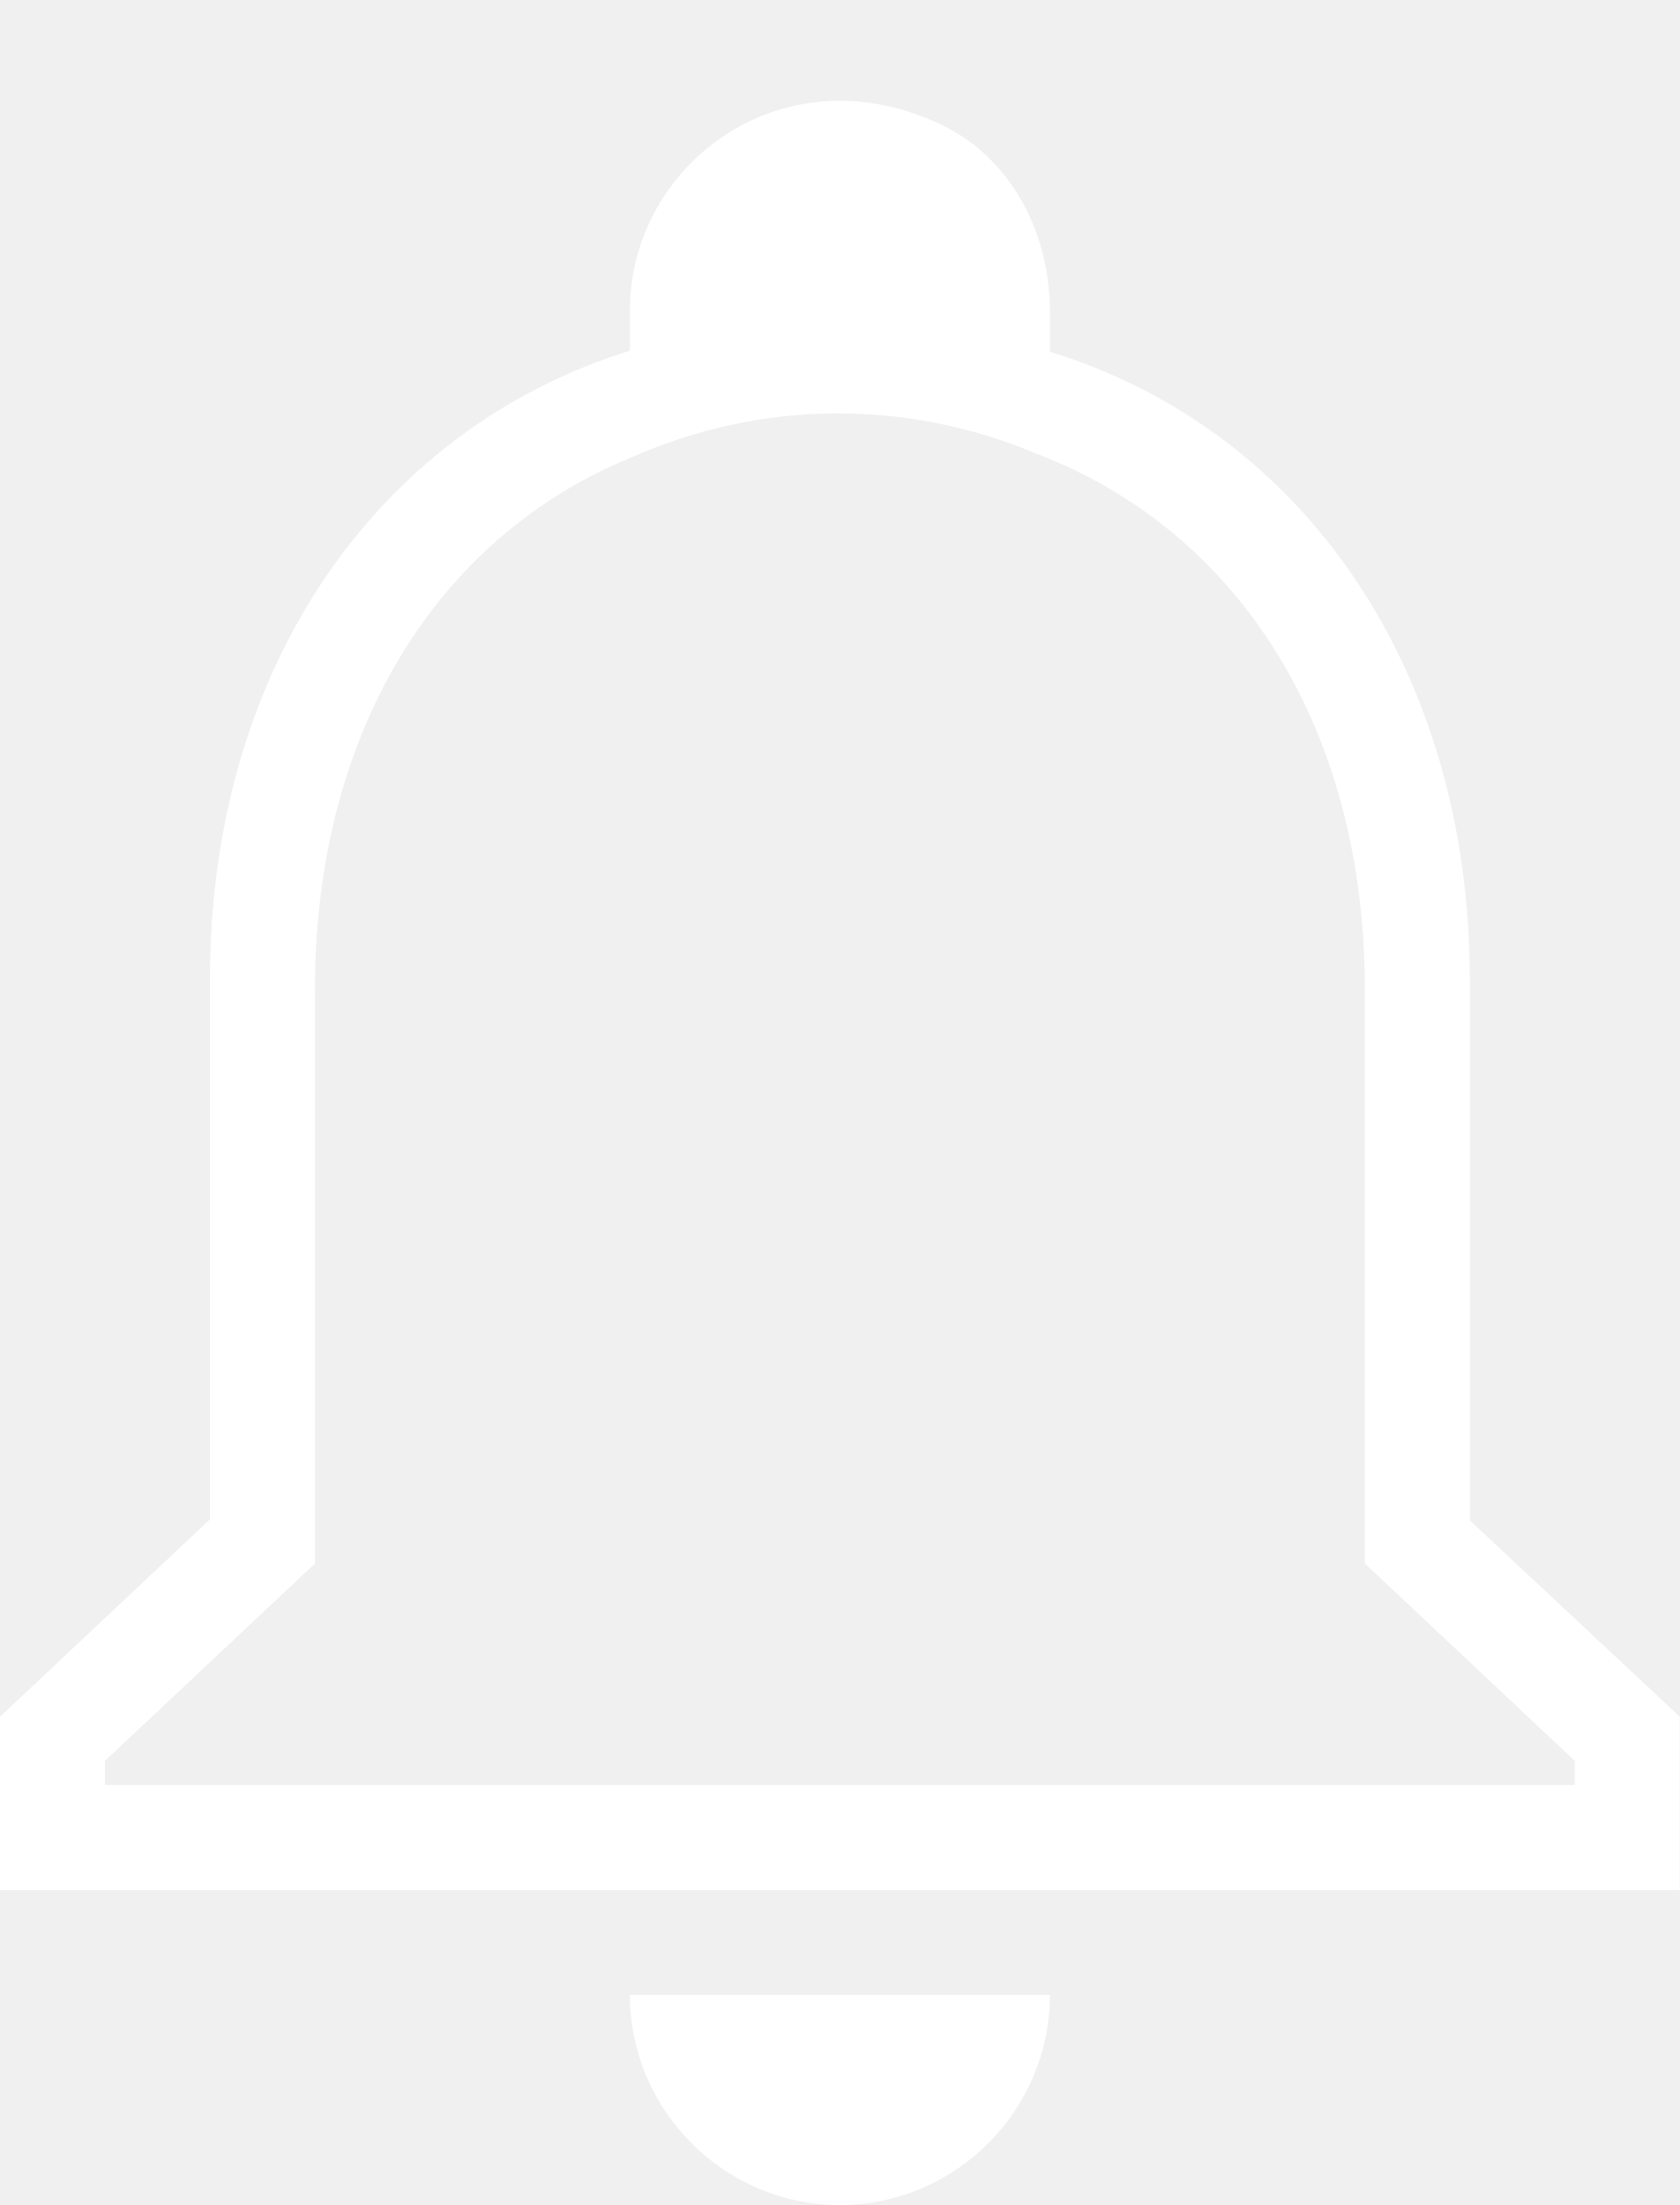
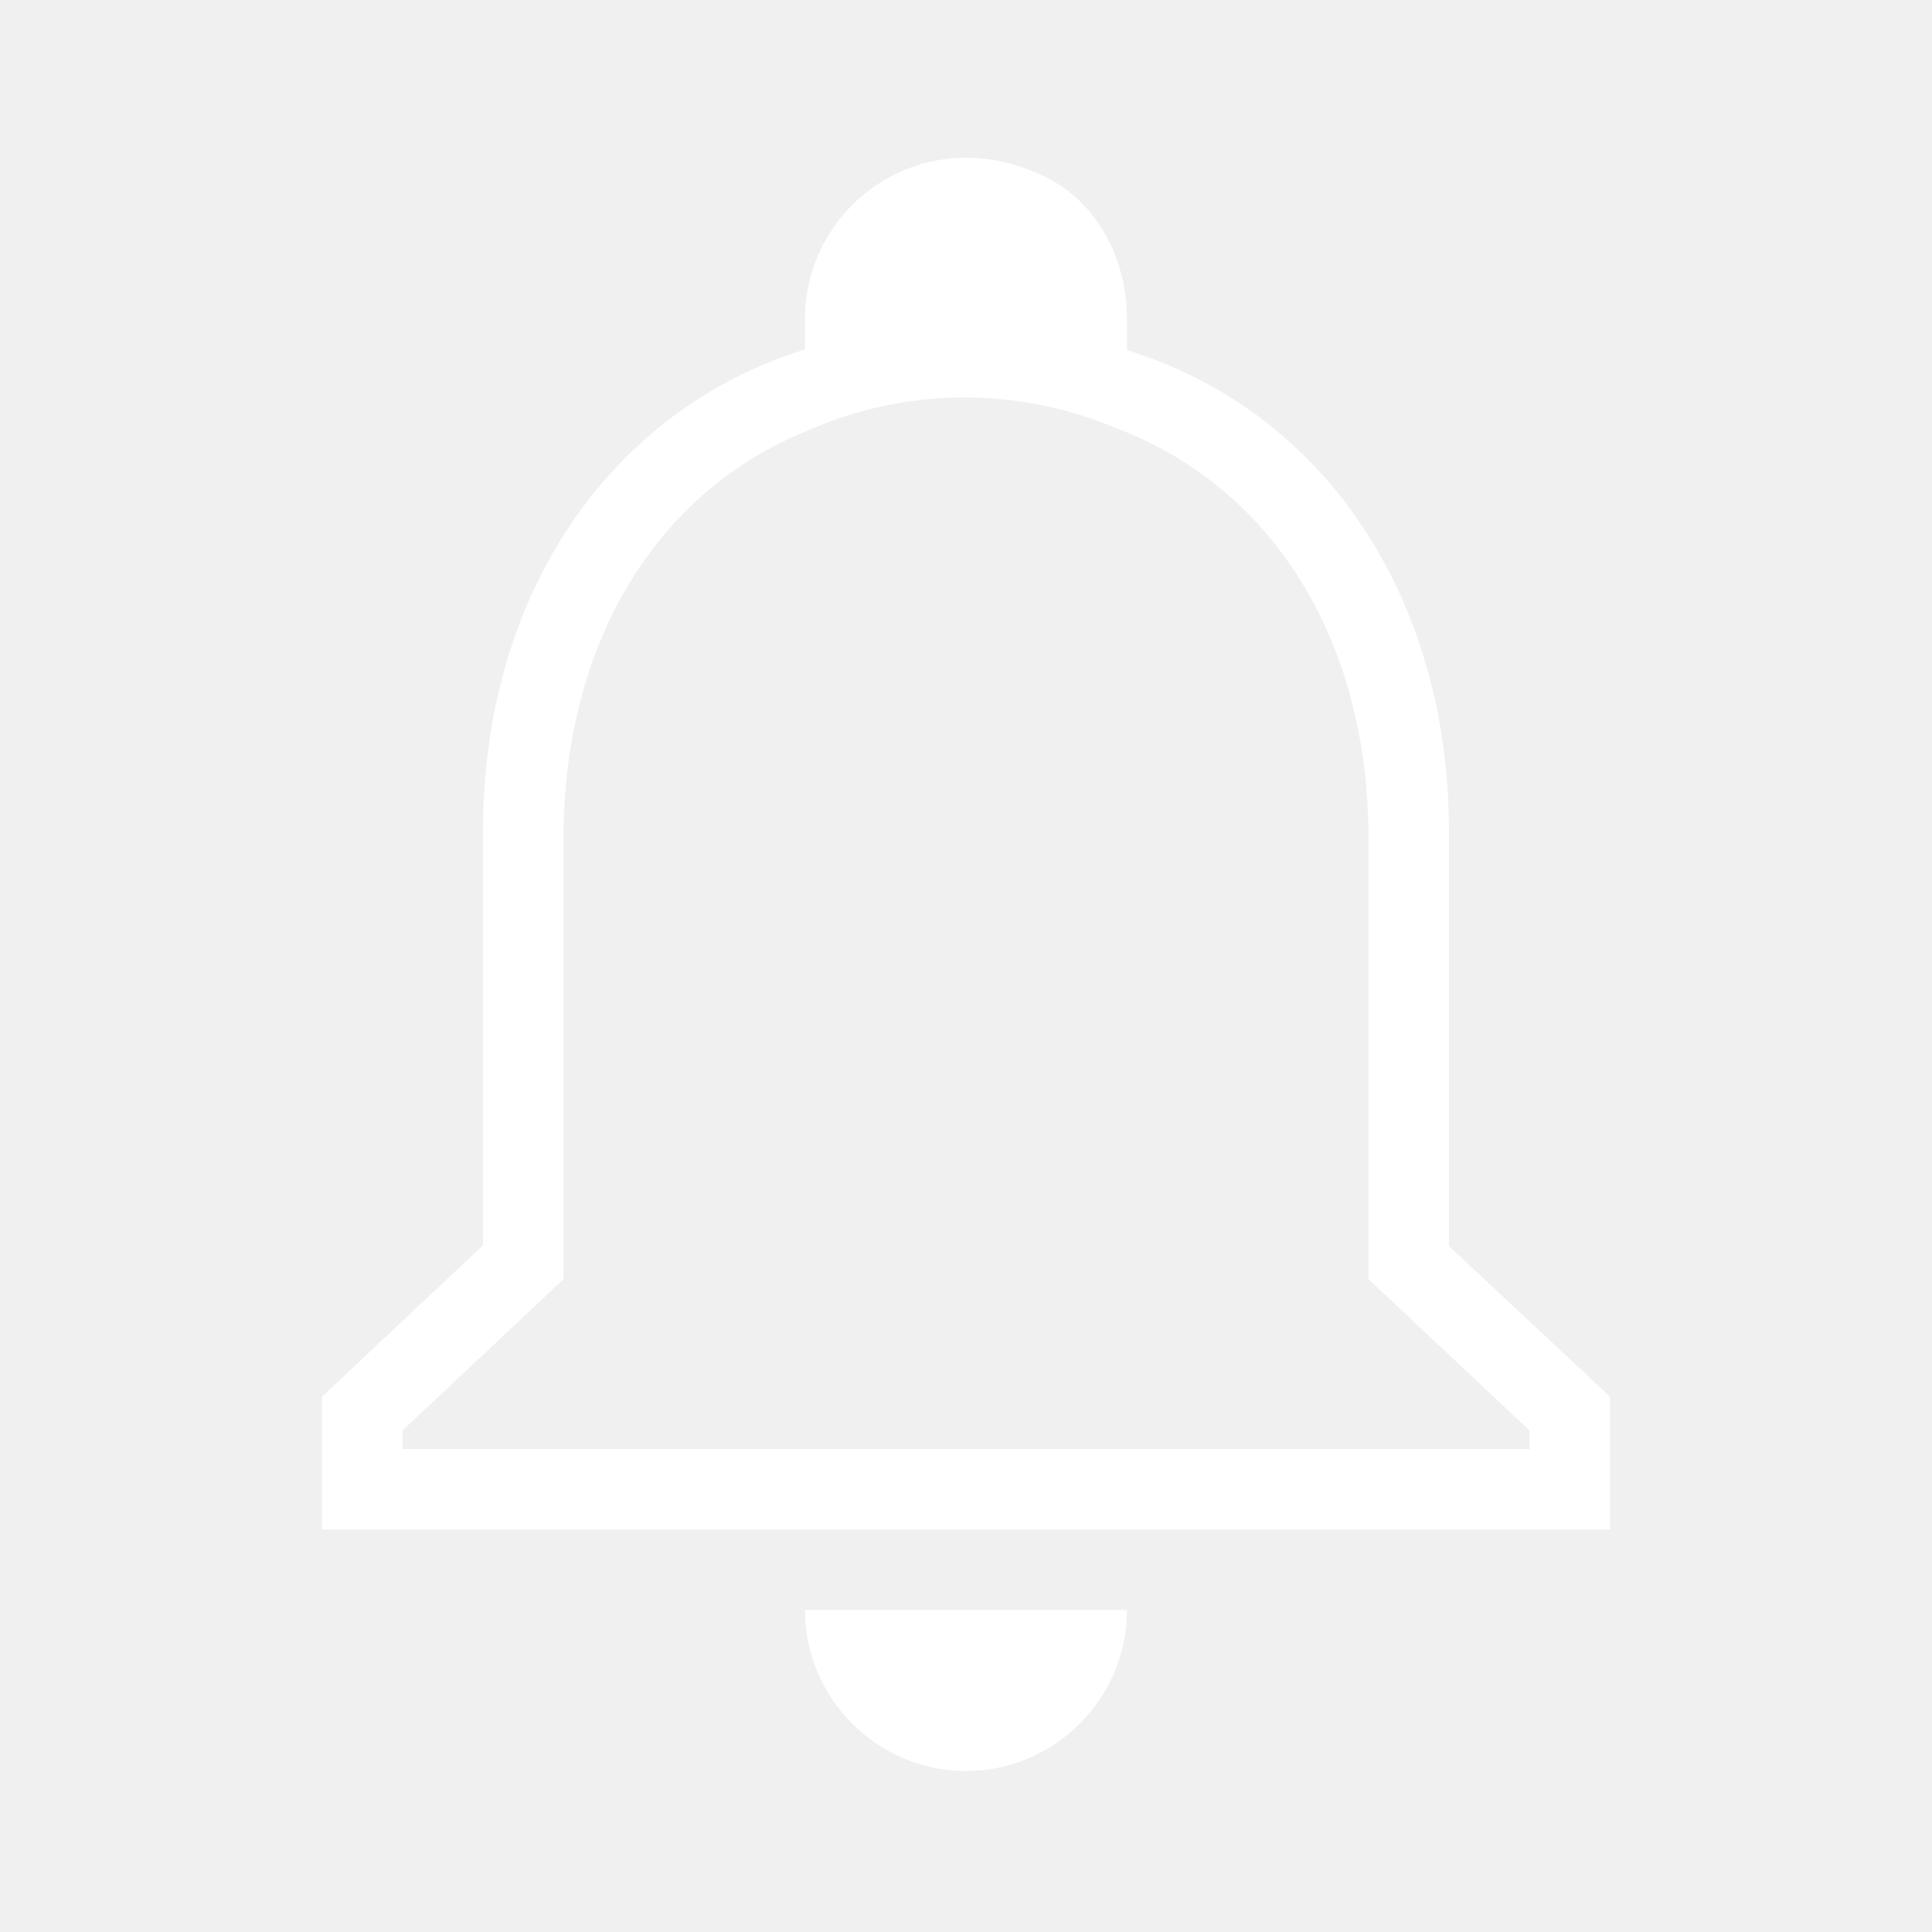
- <svg xmlns="http://www.w3.org/2000/svg" width="16" height="21" viewBox="0 0 16 21" fill="none">
-   <path d="M6 19H10C10 20.1 9.1 21 8 21C6.9 21 6 20.1 6 19ZM16 16.35V18H0V16.35L2 14.47V9.32C2 6.4 3.56 4.1 6 3.34V2.96C6 1.54 7.49 0.46 8.99 1.2C9.64 1.52 10 2.23 10 2.96V3.35C12.44 4.1 14 6.41 14 9.33V14.48L16 16.35ZM15 16.77L13 14.89V9.42C13 6.95 11.81 5.06 9.87 4.32C8.61 3.79 7.23 3.82 6.03 4.35C4.15 5.11 3 6.99 3 9.42V14.89L1 16.77V17H15V16.77Z" fill="white" />
+ <svg xmlns="http://www.w3.org/2000/svg" width="24" height="24" viewBox="0 0 24 24" fill="none">
+   <path d="M10 20H14C14 21.1 13.1 22 12 22C10.9 22 10 21.1 10 20ZM20 17.35V19H4V17.35L6 15.47V10.32C6 7.4 7.56 5.1 10 4.34V3.96C10 2.54 11.49 1.46 12.99 2.2C13.64 2.52 14 3.23 14 3.96V4.35C16.44 5.1 18 7.41 18 10.33V15.48L20 17.35ZM19 17.77L17 15.89V10.42C17 7.95 15.81 6.06 13.87 5.32C12.61 4.79 11.23 4.82 10.03 5.35C8.15 6.11 7 7.99 7 10.42V15.89L5 17.77V18H19V17.77Z" fill="white" />
</svg>
